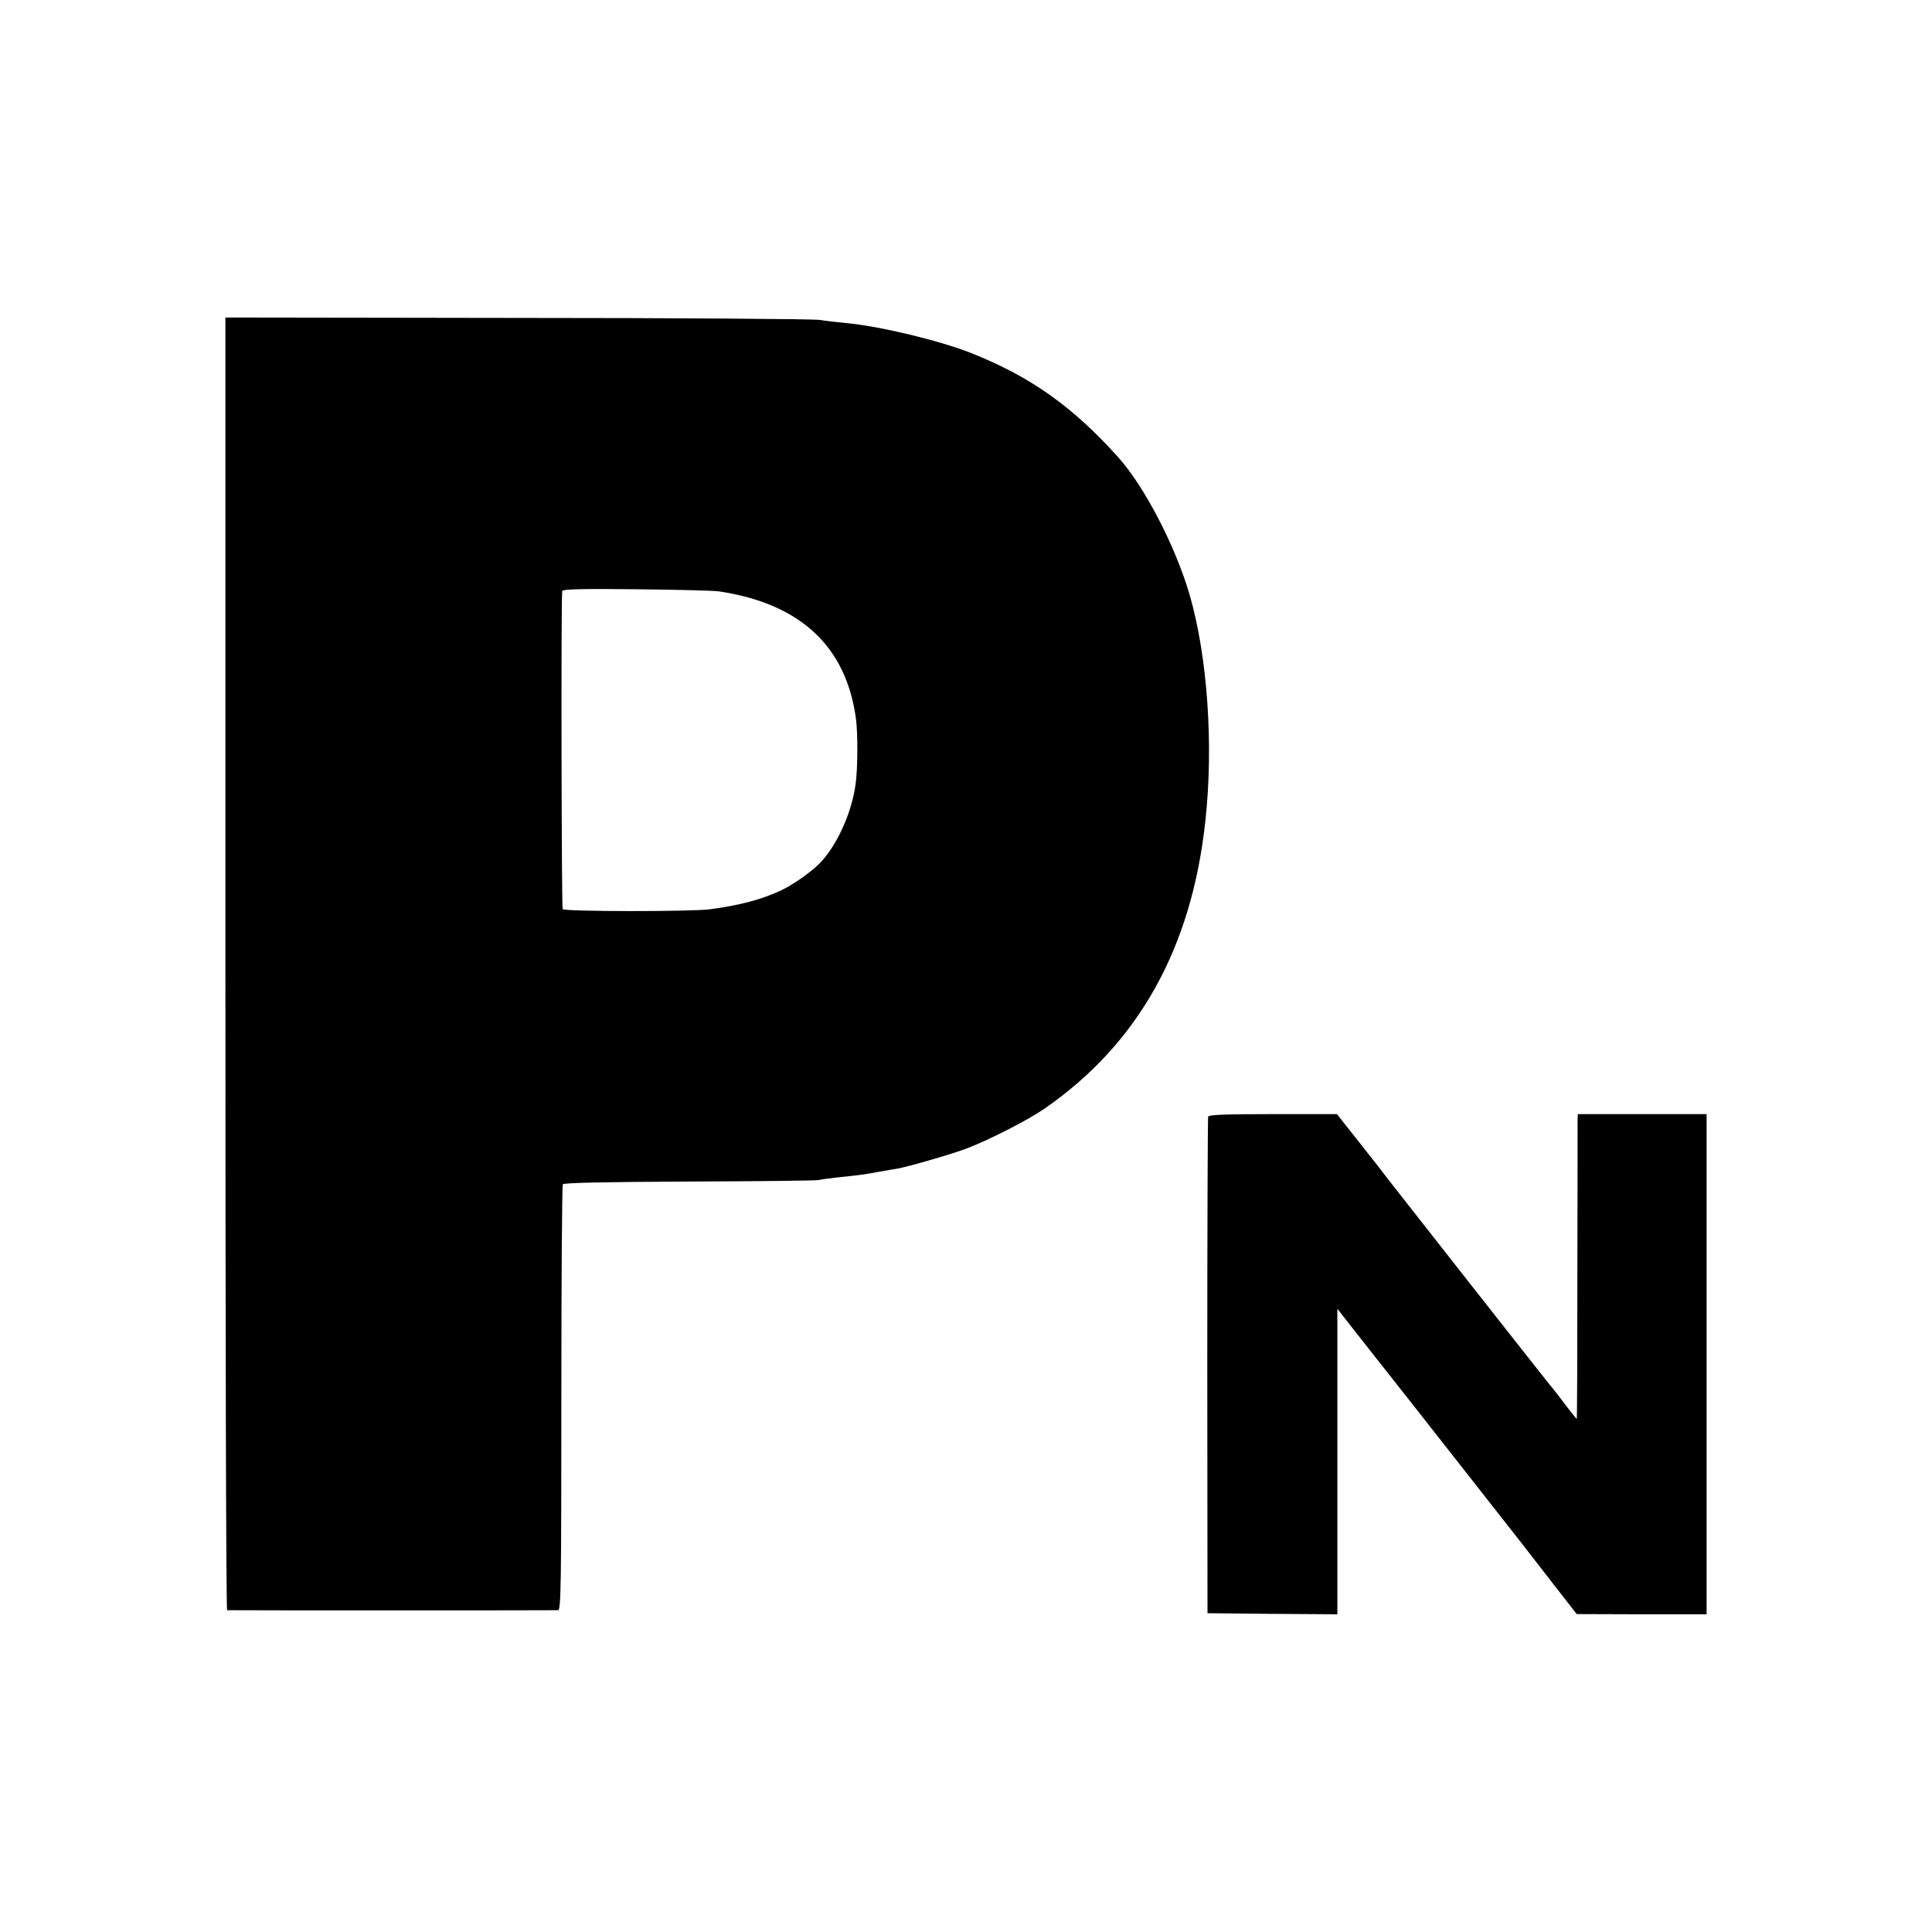
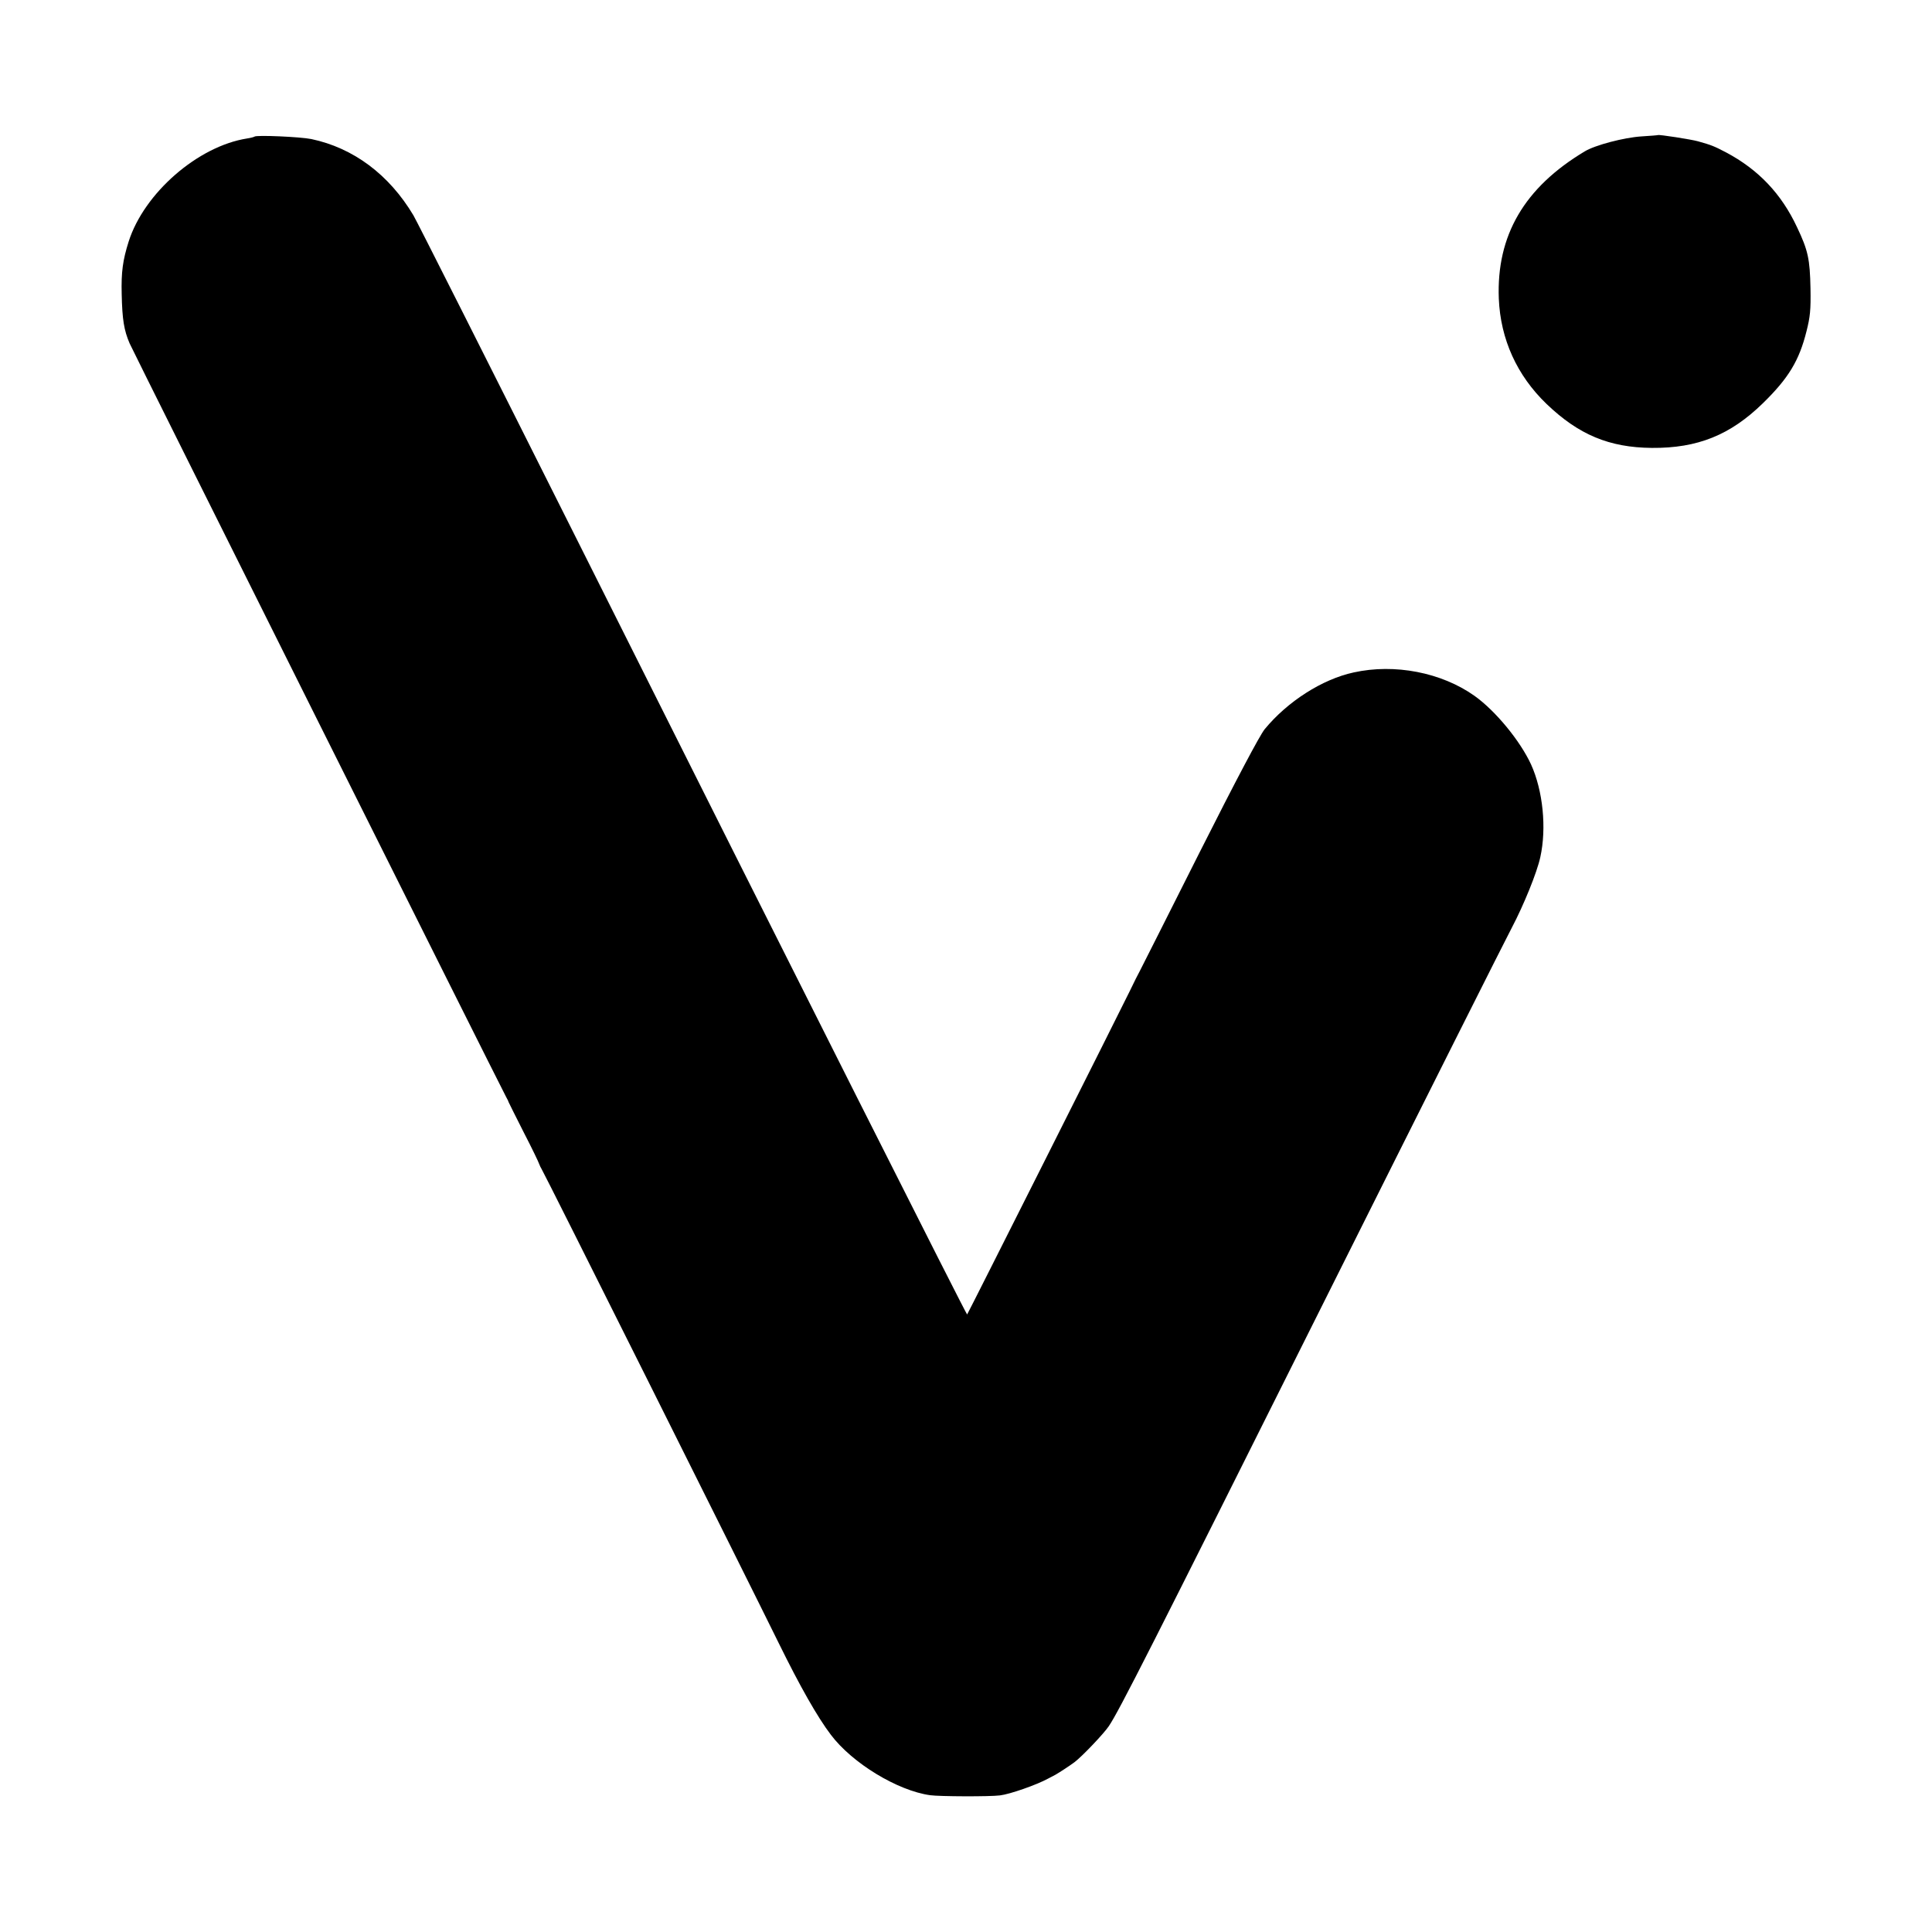
- <svg xmlns="http://www.w3.org/2000/svg" version="1.0" width="900pt" height="900pt" viewBox="0 0 900 900" preserveAspectRatio="xMidYMid meet">
-   <g transform="translate(0,900) scale(0.1,-0.1)" fill="#000000" stroke="none">
-     <path d="M1050 4510 c0 -1655 3 -3010 8 -3011 9 -1 1522 -1 1542 0 13 1 15 116 15 987 0 542 3 991 7 997 4 7 181 11 590 13 321 1 592 4 603 7 11 3 49 8 85 12 115 12 128 14 192 26 35 6 74 13 88 15 47 8 245 65 315 91 104 38 290 133 370 188 438 303 686 747 750 1340 39 354 10 769 -74 1057 -67 227 -210 502 -332 638 -213 237 -408 375 -684 485 -149 59 -429 126 -583 140 -41 4 -97 10 -125 15 -29 4 -663 9 -1409 9 l-1358 2 0 -3011z m2300 1735 c380 -57 594 -258 638 -598 8 -66 8 -226 -2 -297 -17 -134 -87 -289 -167 -371 -41 -42 -124 -100 -181 -127 -89 -42 -194 -70 -333 -88 -86 -11 -675 -11 -684 1 -5 8 -8 1425 -2 1482 1 8 88 11 344 8 188 -2 362 -6 387 -10z" />
-     <path d="M5628 3798 c-2 -7 -4 -530 -4 -1163 l1 -1150 303 -3 302 -2 0 711 0 712 62 -79 c34 -44 94 -119 133 -169 130 -164 628 -799 665 -846 19 -25 85 -110 145 -187 l110 -141 303 -1 302 0 0 1165 0 1165 -300 0 -300 0 -1 -27 c0 -16 0 -335 -1 -710 0 -376 -1 -683 -3 -683 -1 0 -22 26 -46 57 -24 32 -51 67 -60 78 -19 21 -710 901 -766 973 -18 24 -80 104 -139 178 l-106 134 -298 0 c-229 0 -299 -3 -302 -12z" />
+ <svg xmlns="http://www.w3.org/2000/svg" version="1.0" width="1024pt" height="1024pt" viewBox="0 0 1024 1024" preserveAspectRatio="xMidYMid meet">
+   <g transform="translate(0,1024) scale(0.1,-0.1)" fill="#000000" stroke="none">
+     <path d="M8787 9524 c-1 -1 -40 -4 -87 -7 -93 -6 -245 -46 -300 -79 -321 -192 -469 -446 -456 -781 9 -215 96 -407 253 -558 170 -163 332 -231 558 -233 242 -2 416 68 589 237 135 132 192 225 231 382 19 75 23 112 21 225 -3 157 -13 203 -71 325 -83 178 -205 306 -376 397 -65 34 -78 39 -149 59 -35 10 -208 37 -213 33z" />
+     <path d="M1349 9516 c-2 -2 -20 -7 -40 -10 -260 -41 -545 -289 -627 -546 -31 -98 -40 -161 -37 -279 3 -135 12 -191 42 -261 21 -48 1967 -3942 1996 -3995 6 -11 12 -22 12 -25 1 -3 37 -75 80 -160 44 -85 81 -162 83 -170 3 -8 8 -19 12 -25 9 -11 1084 -2161 1258 -2515 111 -226 205 -392 276 -485 113 -150 353 -296 526 -320 49 -7 316 -8 370 -1 52 6 195 56 255 89 11 6 29 15 40 21 24 14 73 46 100 66 42 32 155 151 182 191 55 82 215 397 1148 2264 520 1040 965 1926 989 1970 61 116 132 289 150 372 34 154 14 352 -49 491 -58 126 -189 285 -300 364 -175 124 -423 172 -640 124 -167 -36 -351 -154 -472 -301 -26 -32 -152 -270 -347 -657 -168 -334 -310 -616 -315 -625 -6 -10 -30 -58 -54 -108 -39 -81 -857 -1708 -861 -1712 -3 -4 -853 1682 -2078 4127 -454 905 -839 1669 -857 1699 -129 216 -318 357 -541 404 -59 12 -291 22 -301 13z" />
  </g>
</svg>
